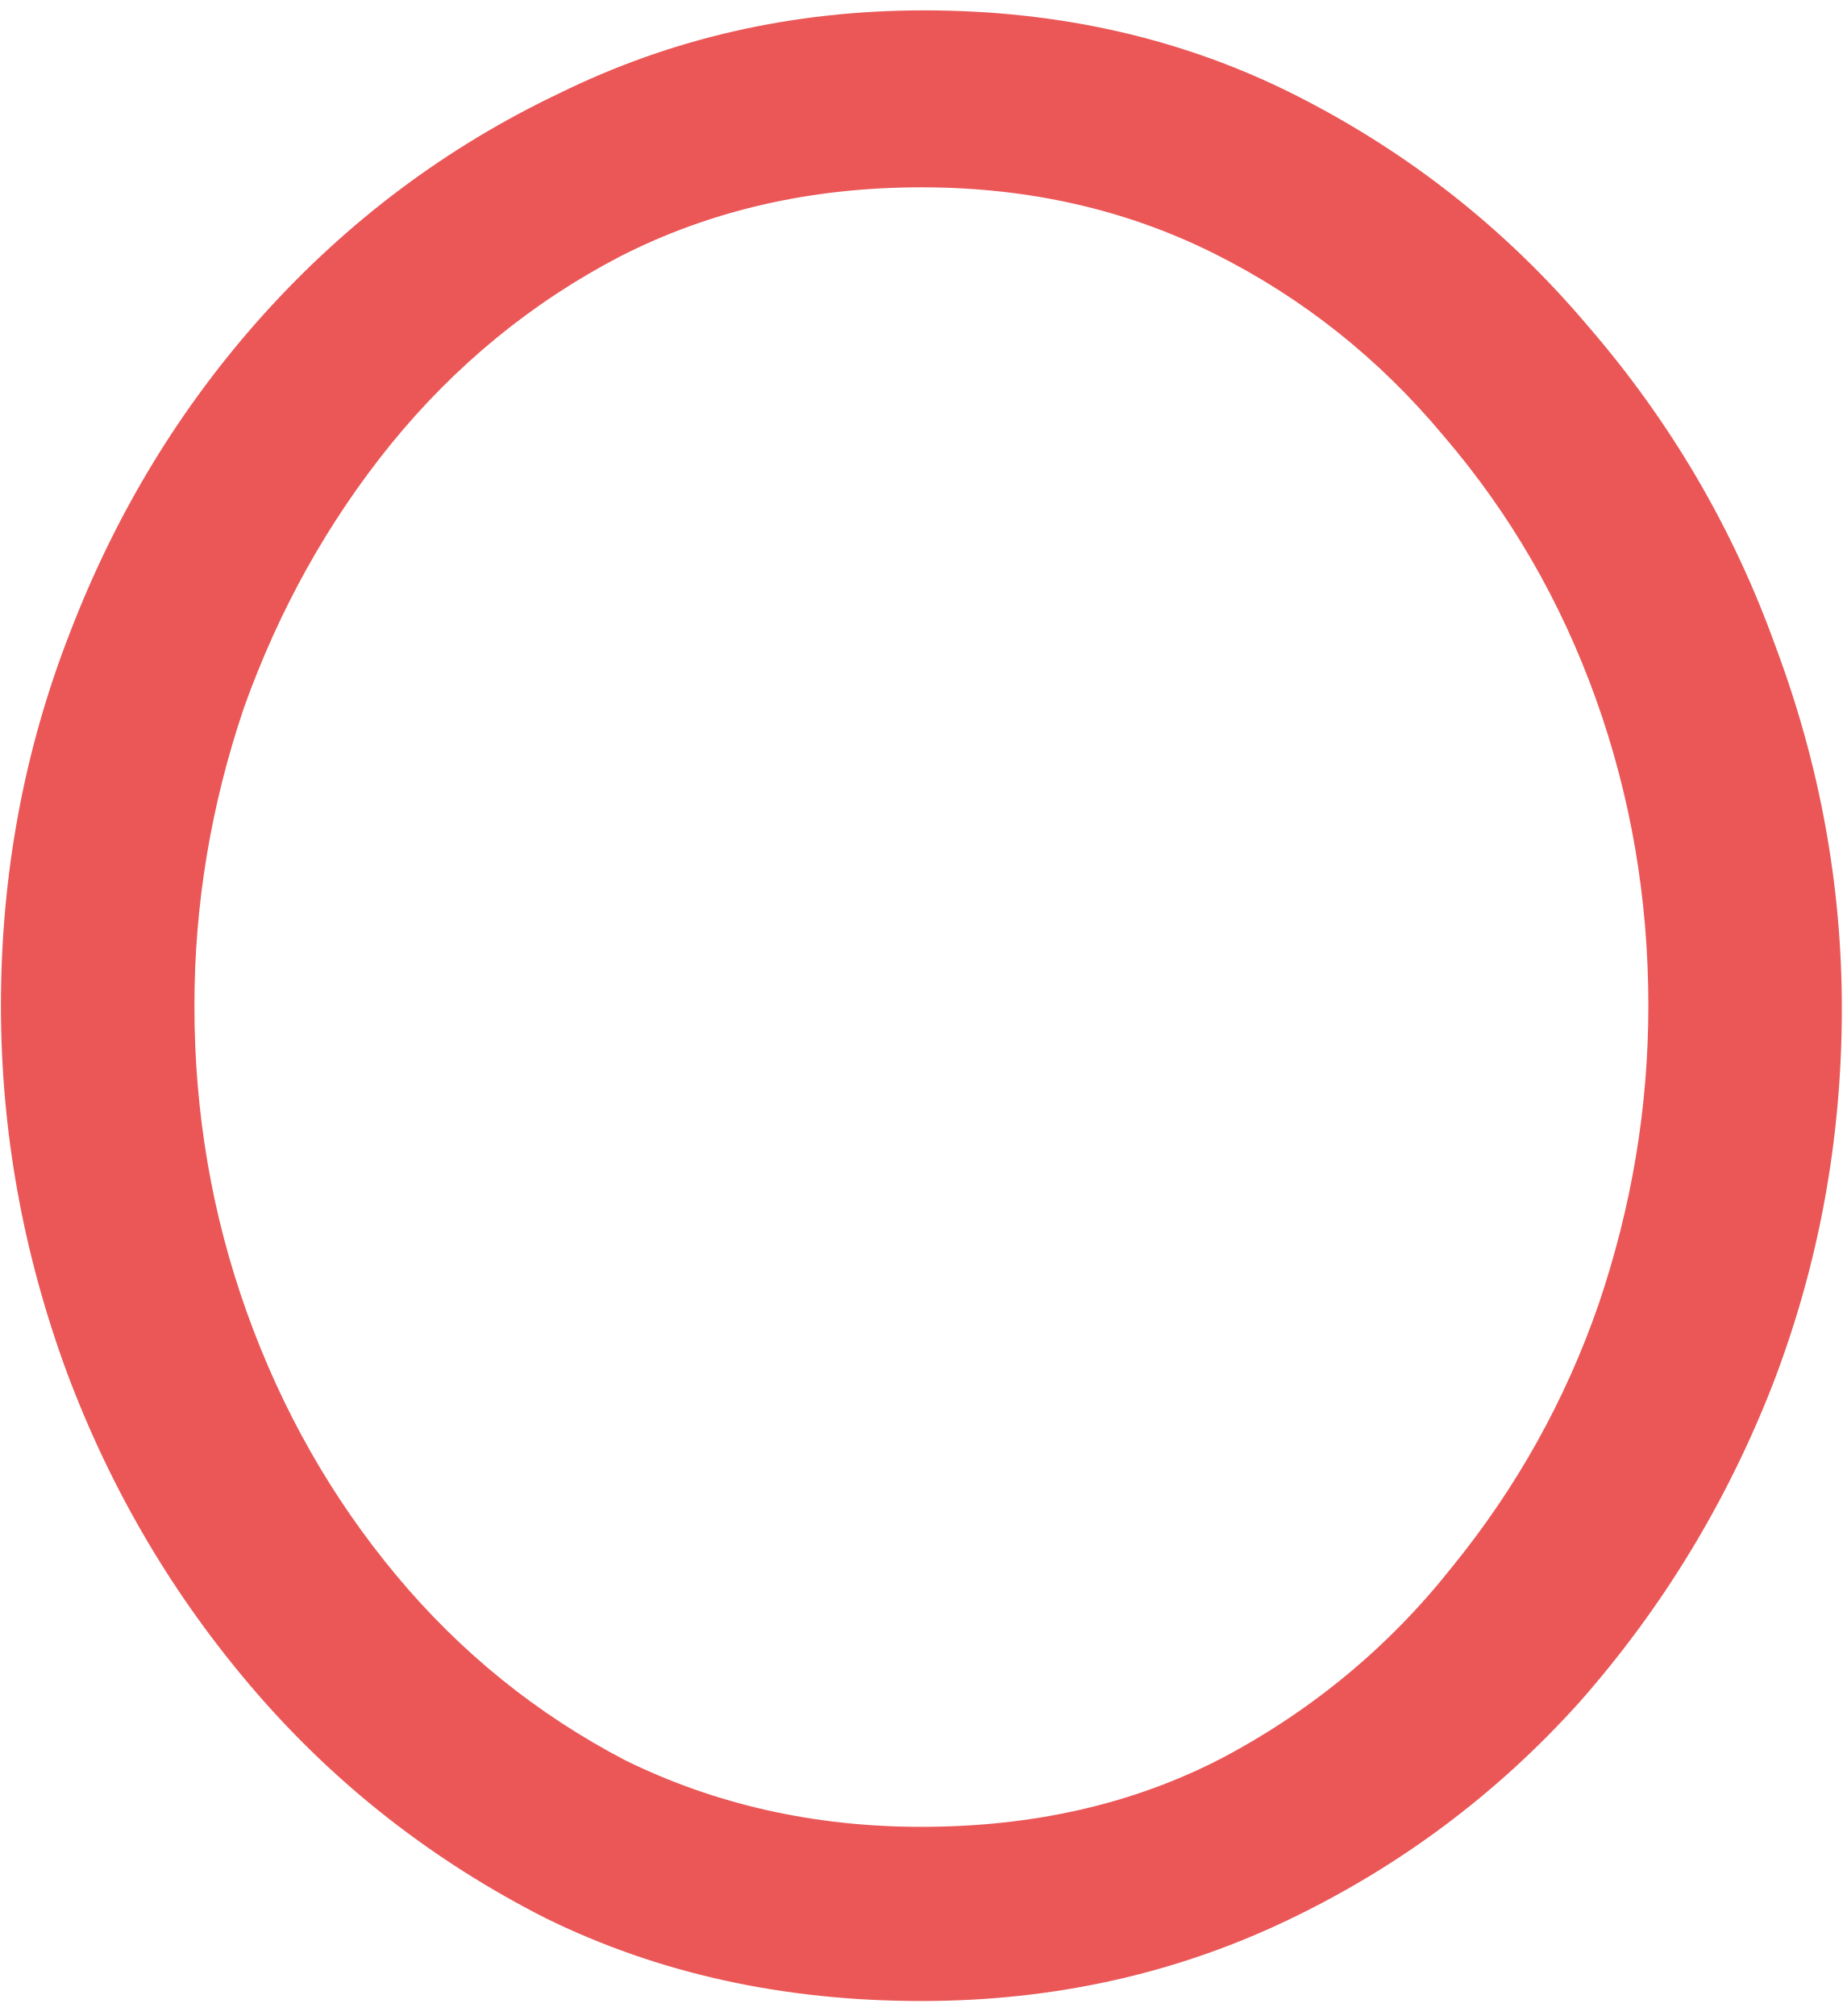
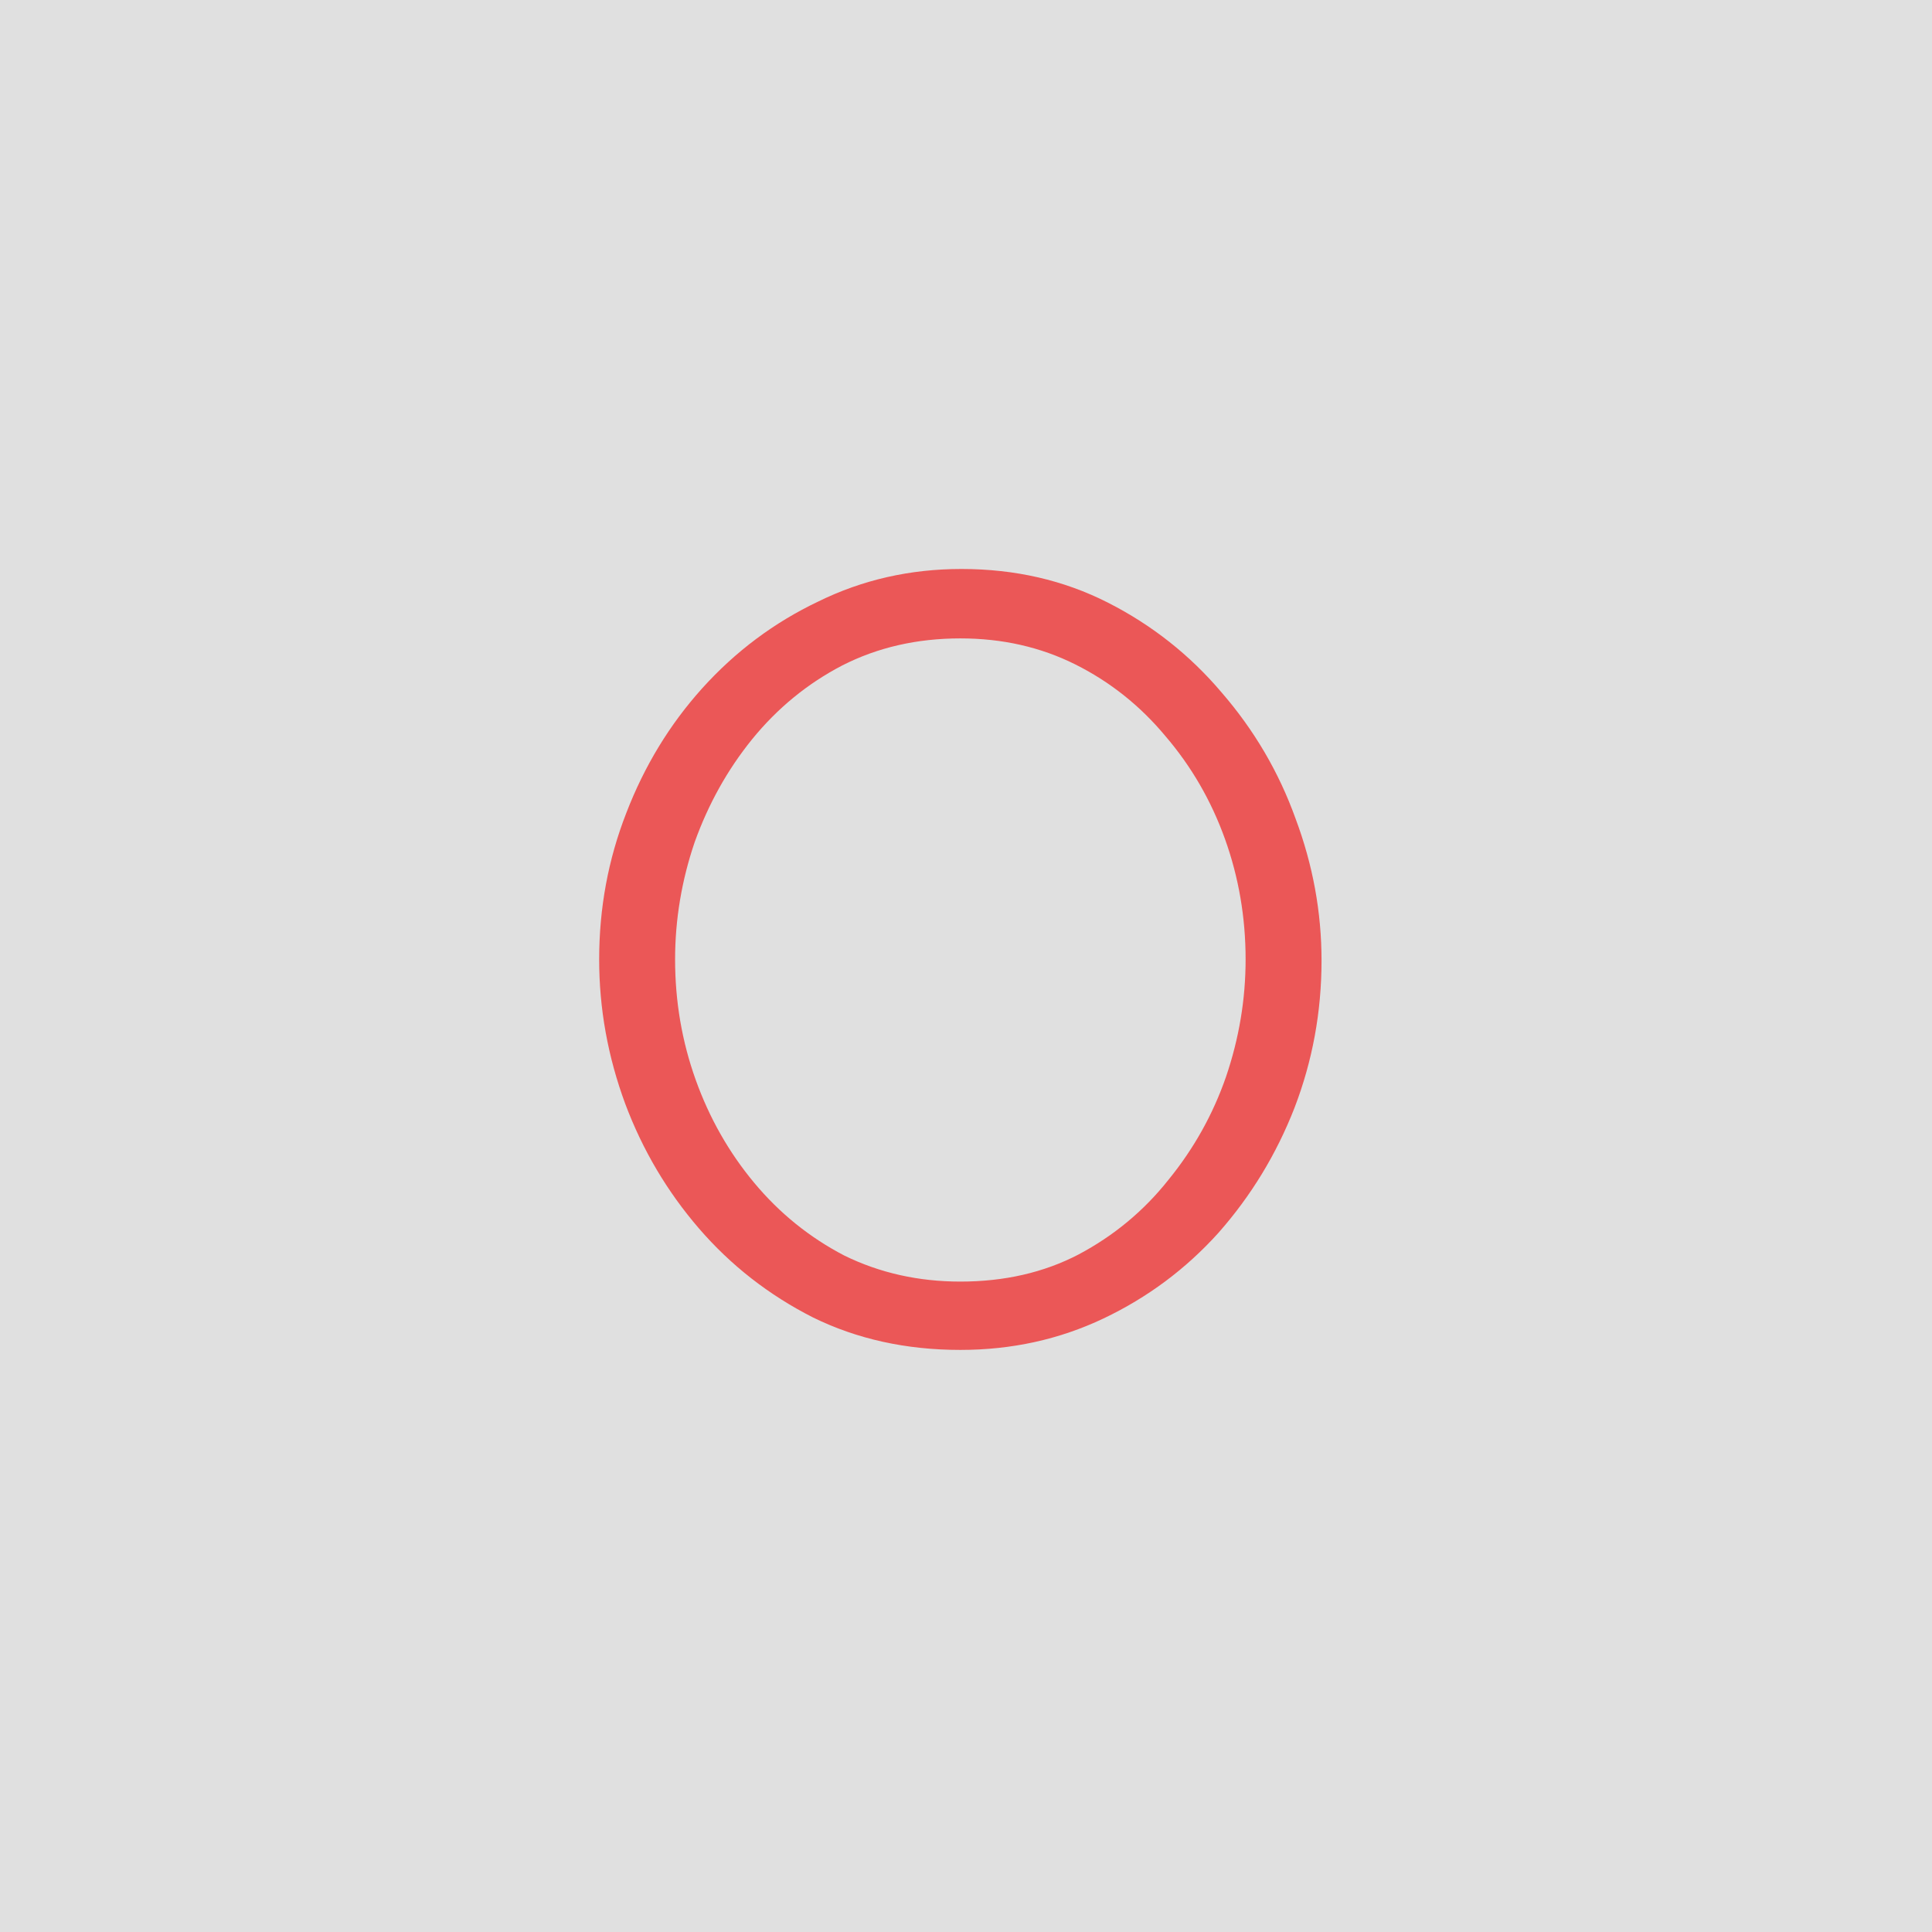
- <svg xmlns="http://www.w3.org/2000/svg" width="64" height="70" viewBox="0 0 64 70" fill="none">
-   <path d="M32 69.48C27.2 69.48 22.848 68.52 18.944 66.6C15.04 64.616 11.68 61.992 8.864 58.728C6.048 55.464 3.872 51.784 2.336 47.688C0.8 43.528 0.032 39.272 0.032 34.92C0.032 30.376 0.832 26.056 2.432 21.96C4.032 17.8 6.272 14.12 9.152 10.92C12.096 7.656 15.52 5.096 19.424 3.24C23.328 1.32 27.552 0.36 32.096 0.36C36.832 0.36 41.152 1.352 45.056 3.336C48.96 5.32 52.32 7.976 55.136 11.304C58.016 14.632 60.192 18.344 61.664 22.44C63.2 26.536 63.968 30.728 63.968 35.016C63.968 39.56 63.168 43.912 61.568 48.072C59.968 52.168 57.728 55.848 54.848 59.112C51.968 62.312 48.576 64.84 44.672 66.696C40.768 68.552 36.544 69.48 32 69.48ZM6.752 34.92C6.752 38.632 7.36 42.184 8.576 45.576C9.792 48.968 11.52 52.008 13.76 54.696C16 57.384 18.656 59.528 21.728 61.128C24.864 62.664 28.288 63.432 32 63.432C35.904 63.432 39.392 62.632 42.464 61.032C45.6 59.368 48.256 57.16 50.432 54.408C52.672 51.656 54.368 48.616 55.52 45.288C56.672 41.896 57.248 38.44 57.248 34.92C57.248 31.208 56.64 27.656 55.424 24.264C54.208 20.872 52.448 17.832 50.144 15.144C47.904 12.456 45.248 10.344 42.176 8.808C39.104 7.272 35.712 6.504 32 6.504C28.16 6.504 24.672 7.304 21.536 8.904C18.464 10.504 15.808 12.68 13.568 15.432C11.392 18.12 9.696 21.16 8.48 24.552C7.328 27.944 6.752 31.4 6.752 34.92Z" fill="#EB5757" />
+ <svg xmlns="http://www.w3.org/2000/svg" width="171" height="171" viewBox="0 0 171 171" fill="none">
+   <rect width="171" height="171" fill="#E0E0E0" />
+   <path d="M85 119.48C80.2 119.48 75.848 118.52 71.944 116.6C68.04 114.616 64.68 111.992 61.864 108.728C59.048 105.464 56.872 101.784 55.336 97.688C53.8 93.528 53.032 89.272 53.032 84.92C53.032 80.376 53.832 76.056 55.432 71.96C57.032 67.8 59.272 64.12 62.152 60.92C65.096 57.656 68.52 55.096 72.424 53.24C76.328 51.32 80.552 50.36 85.096 50.36C89.832 50.36 94.152 51.352 98.056 53.336C101.96 55.32 105.32 57.976 108.136 61.304C111.016 64.632 113.192 68.344 114.664 72.44C116.2 76.536 116.968 80.728 116.968 85.016C116.968 89.56 116.168 93.912 114.568 98.072C112.968 102.168 110.728 105.848 107.848 109.112C104.968 112.312 101.576 114.84 97.672 116.696C93.768 118.552 89.544 119.48 85 119.48ZM59.752 84.92C59.752 88.632 60.36 92.184 61.576 95.576C62.792 98.968 64.52 102.008 66.76 104.696C69 107.384 71.656 109.528 74.728 111.128C77.864 112.664 81.288 113.432 85 113.432C88.904 113.432 92.392 112.632 95.464 111.032C98.6 109.368 101.256 107.16 103.432 104.408C105.672 101.656 107.368 98.616 108.52 95.288C109.672 91.896 110.248 88.44 110.248 84.92C110.248 81.208 109.64 77.656 108.424 74.264C107.208 70.872 105.448 67.832 103.144 65.144C100.904 62.456 98.248 60.344 95.176 58.808C92.104 57.272 88.712 56.504 85 56.504C81.16 56.504 77.672 57.304 74.536 58.904C71.464 60.504 68.808 62.68 66.568 65.432C64.392 68.12 62.696 71.16 61.48 74.552C60.328 77.944 59.752 81.4 59.752 84.92Z" fill="#EB5757" />
</svg>
